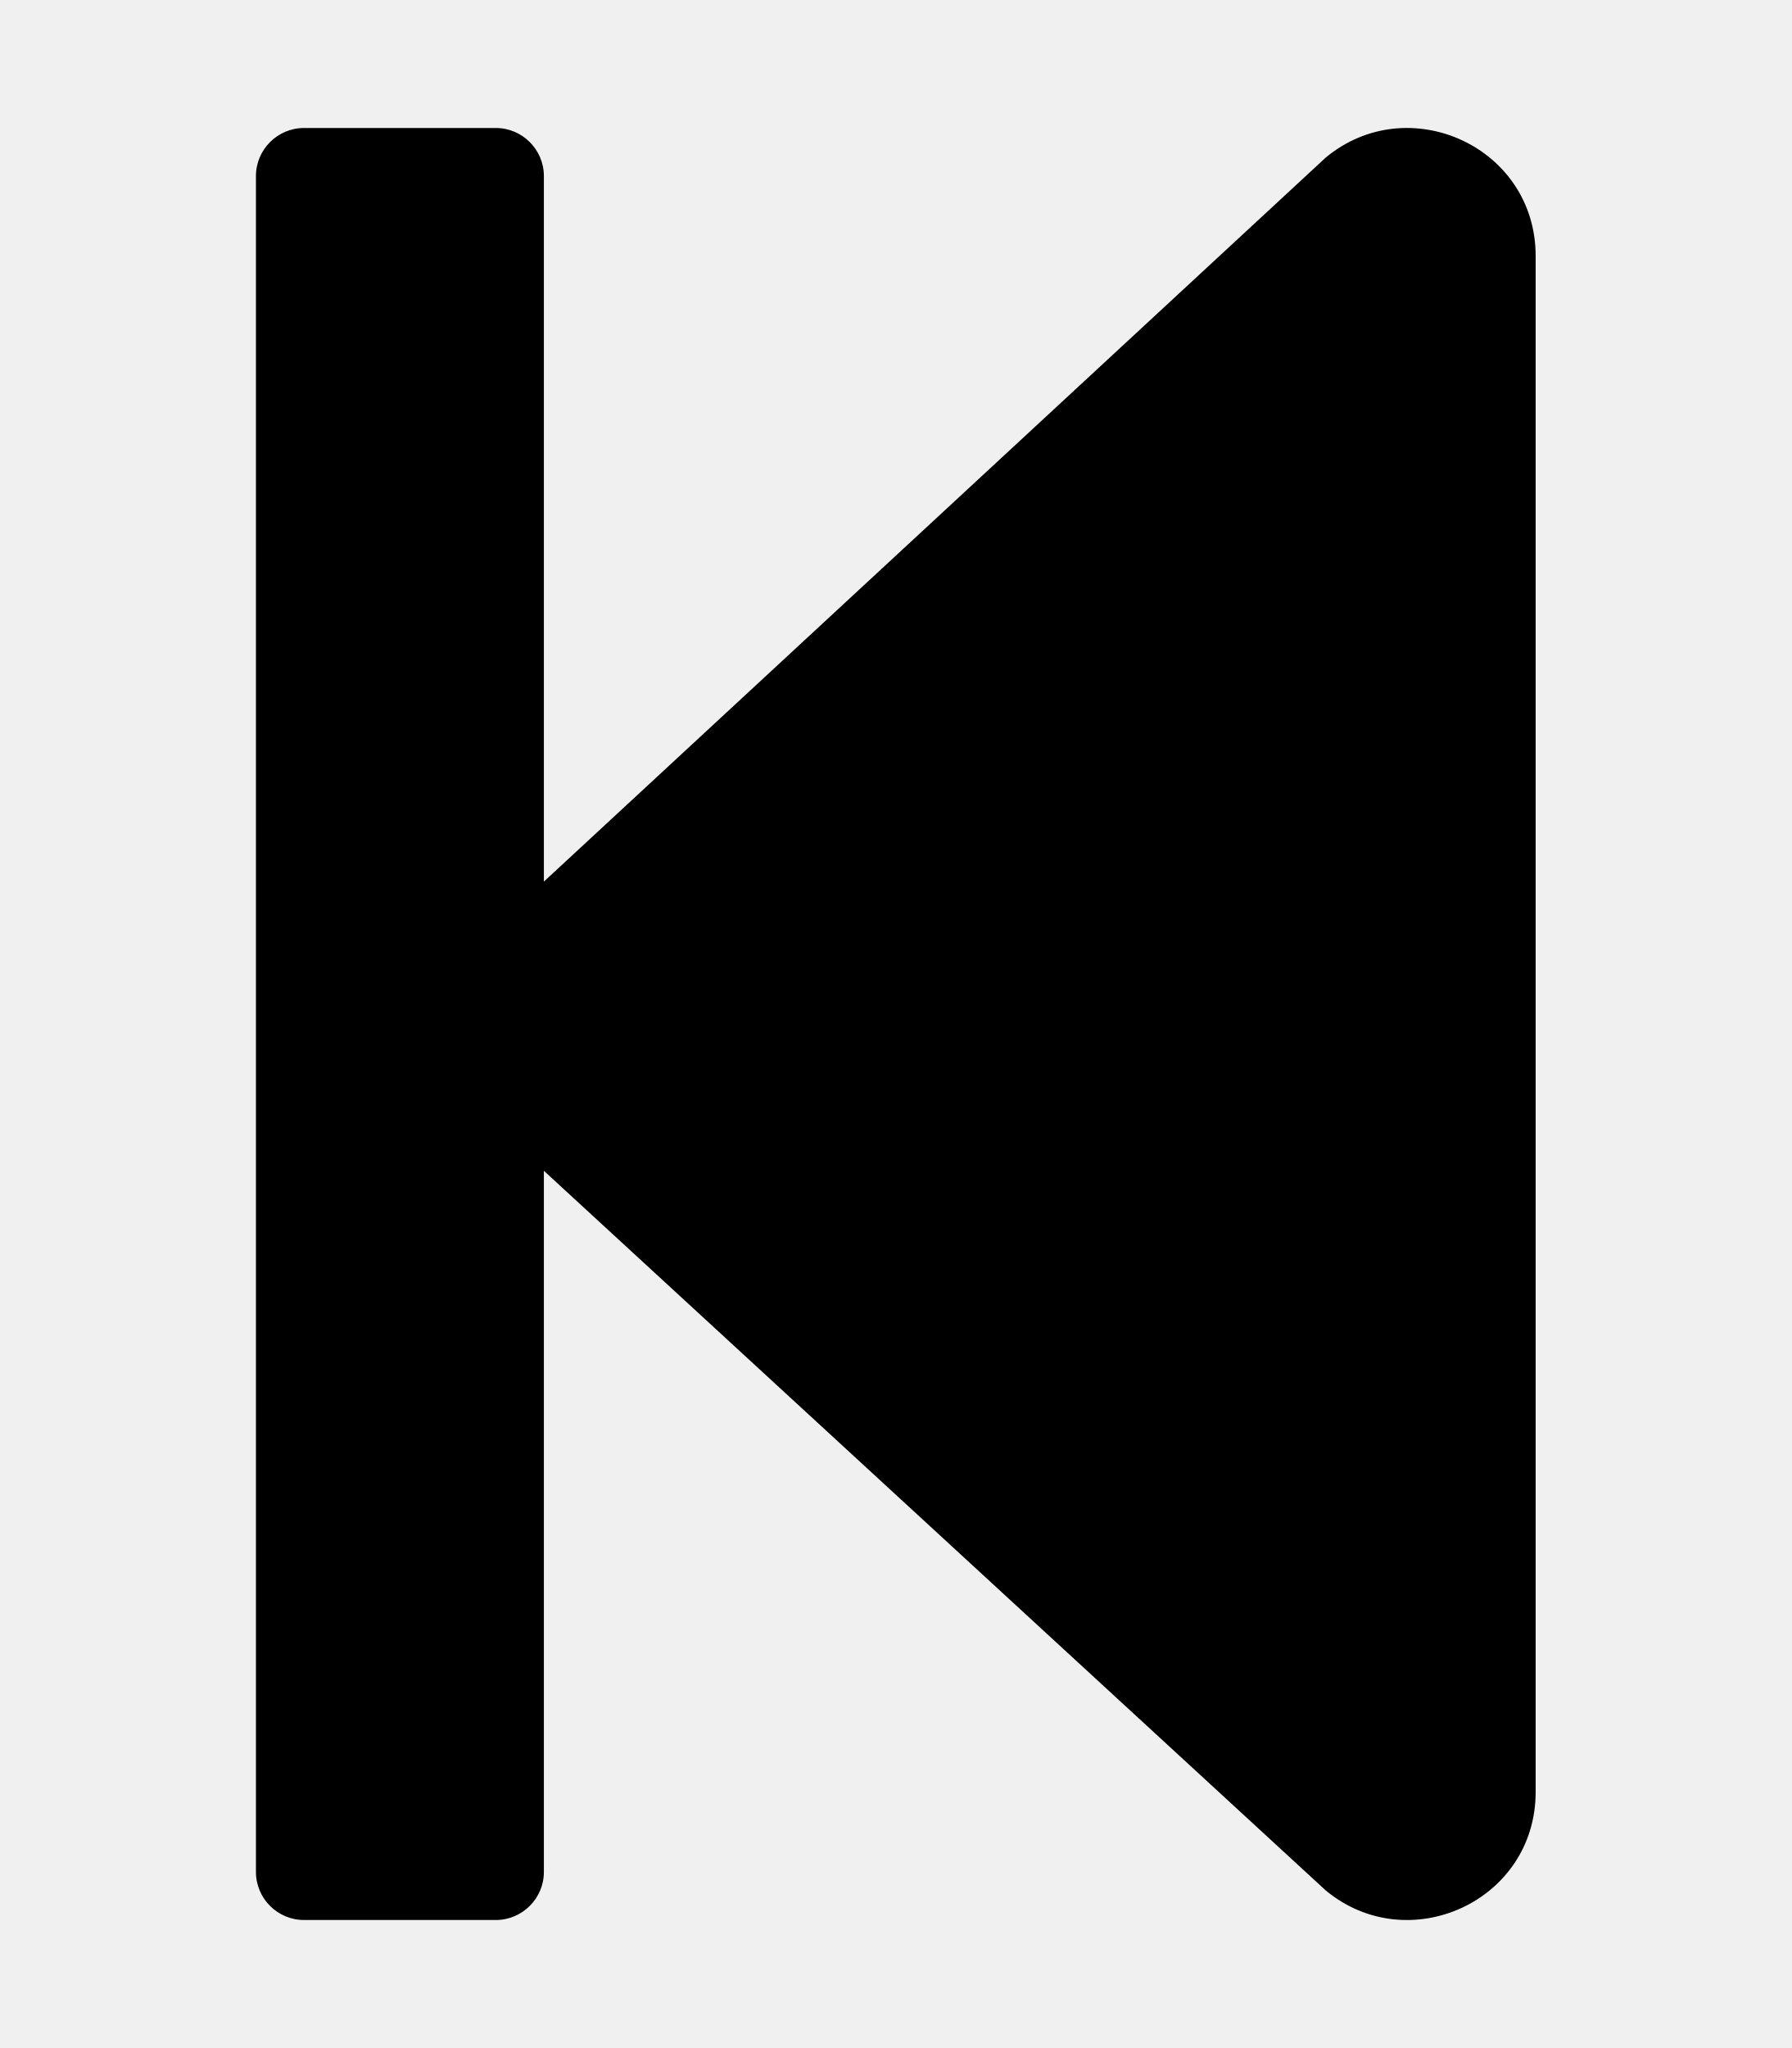
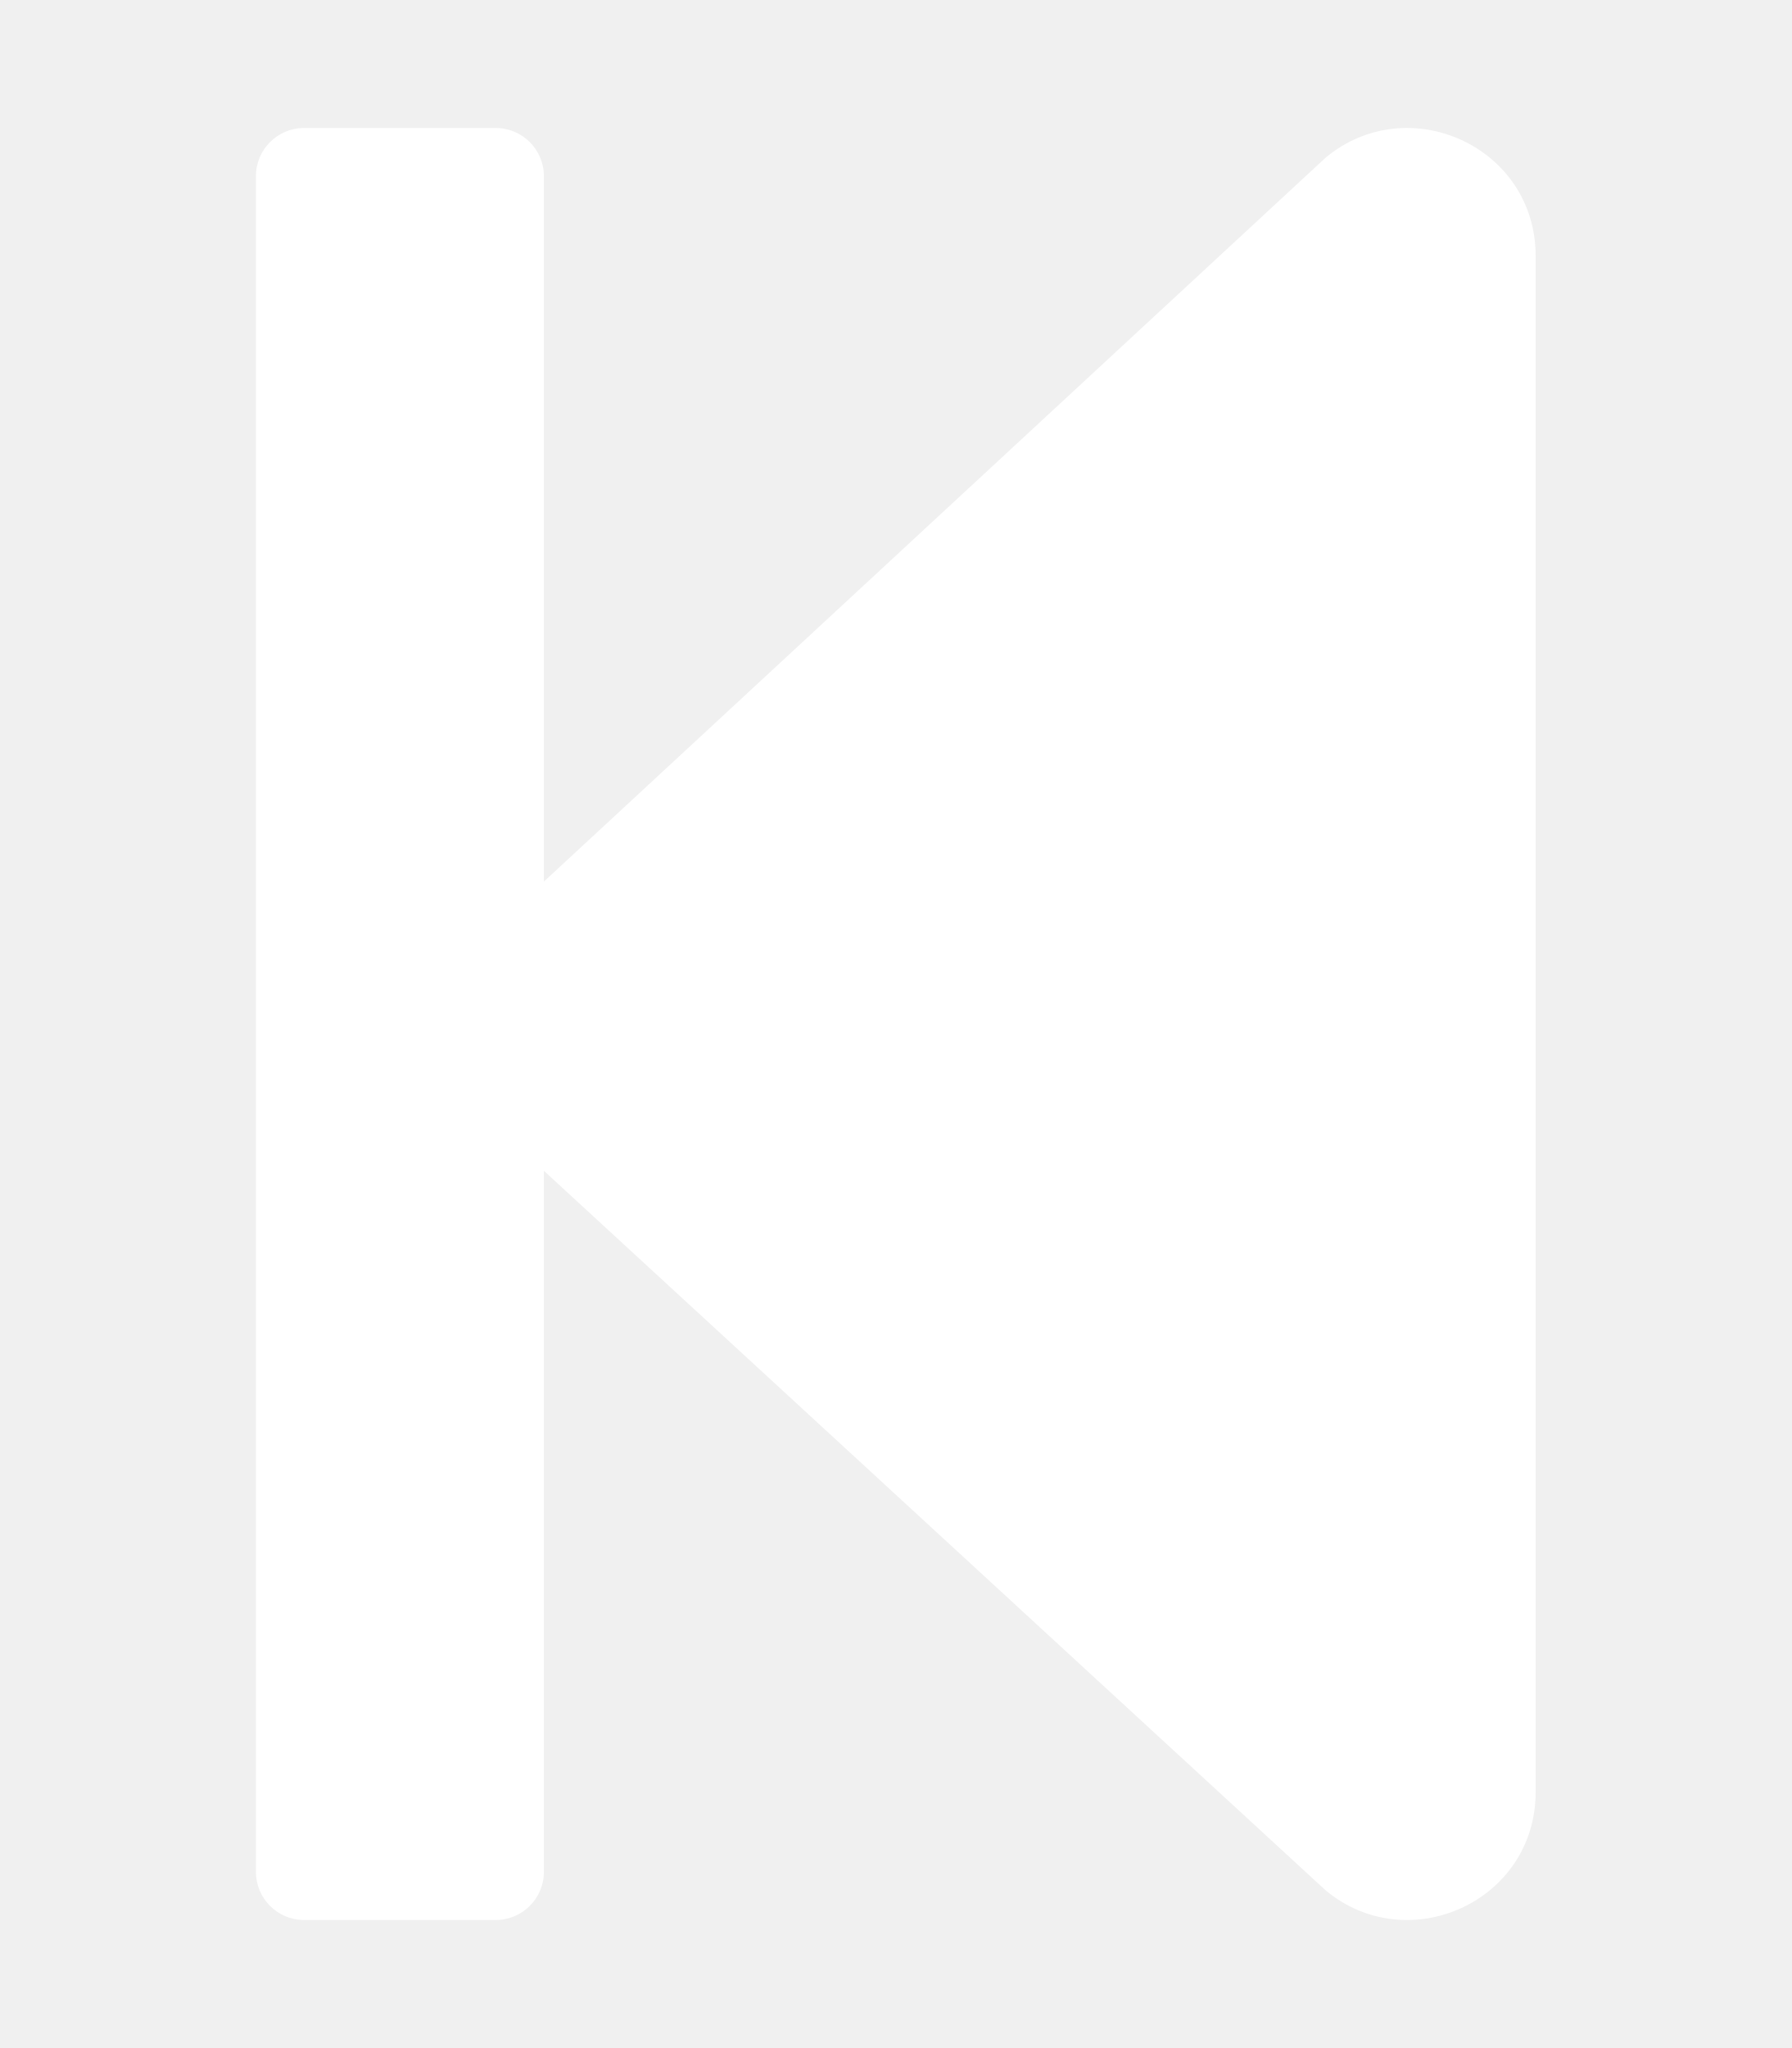
<svg xmlns="http://www.w3.org/2000/svg" aria-hidden="true" focusable="false" data-prefix="fas" data-icon="step-backward" class="svg-inline--fa fa-step-backward fa-w-14" role="img" viewBox="0 0 448 512">
-   <path fill="currentColor" d="M64 468V44c0-6.6 5.4-12 12-12h48c6.6 0 12 5.4 12 12v176.4l195.5-181C352.1 22.3 384 36.6 384 64v384c0 27.4-31.9 41.7-52.5 24.6L136 292.7V468c0 6.6-5.4 12-12 12H76c-6.6 0-12-5.4-12-12z" />
+   <path fill="#FFFFFF" d="M64 468V44c0-6.6 5.4-12 12-12h48c6.6 0 12 5.4 12 12v176.4l195.5-181C352.1 22.3 384 36.6 384 64v384c0 27.4-31.9 41.7-52.5 24.6L136 292.7V468c0 6.6-5.4 12-12 12H76c-6.6 0-12-5.4-12-12z" />
</svg>
